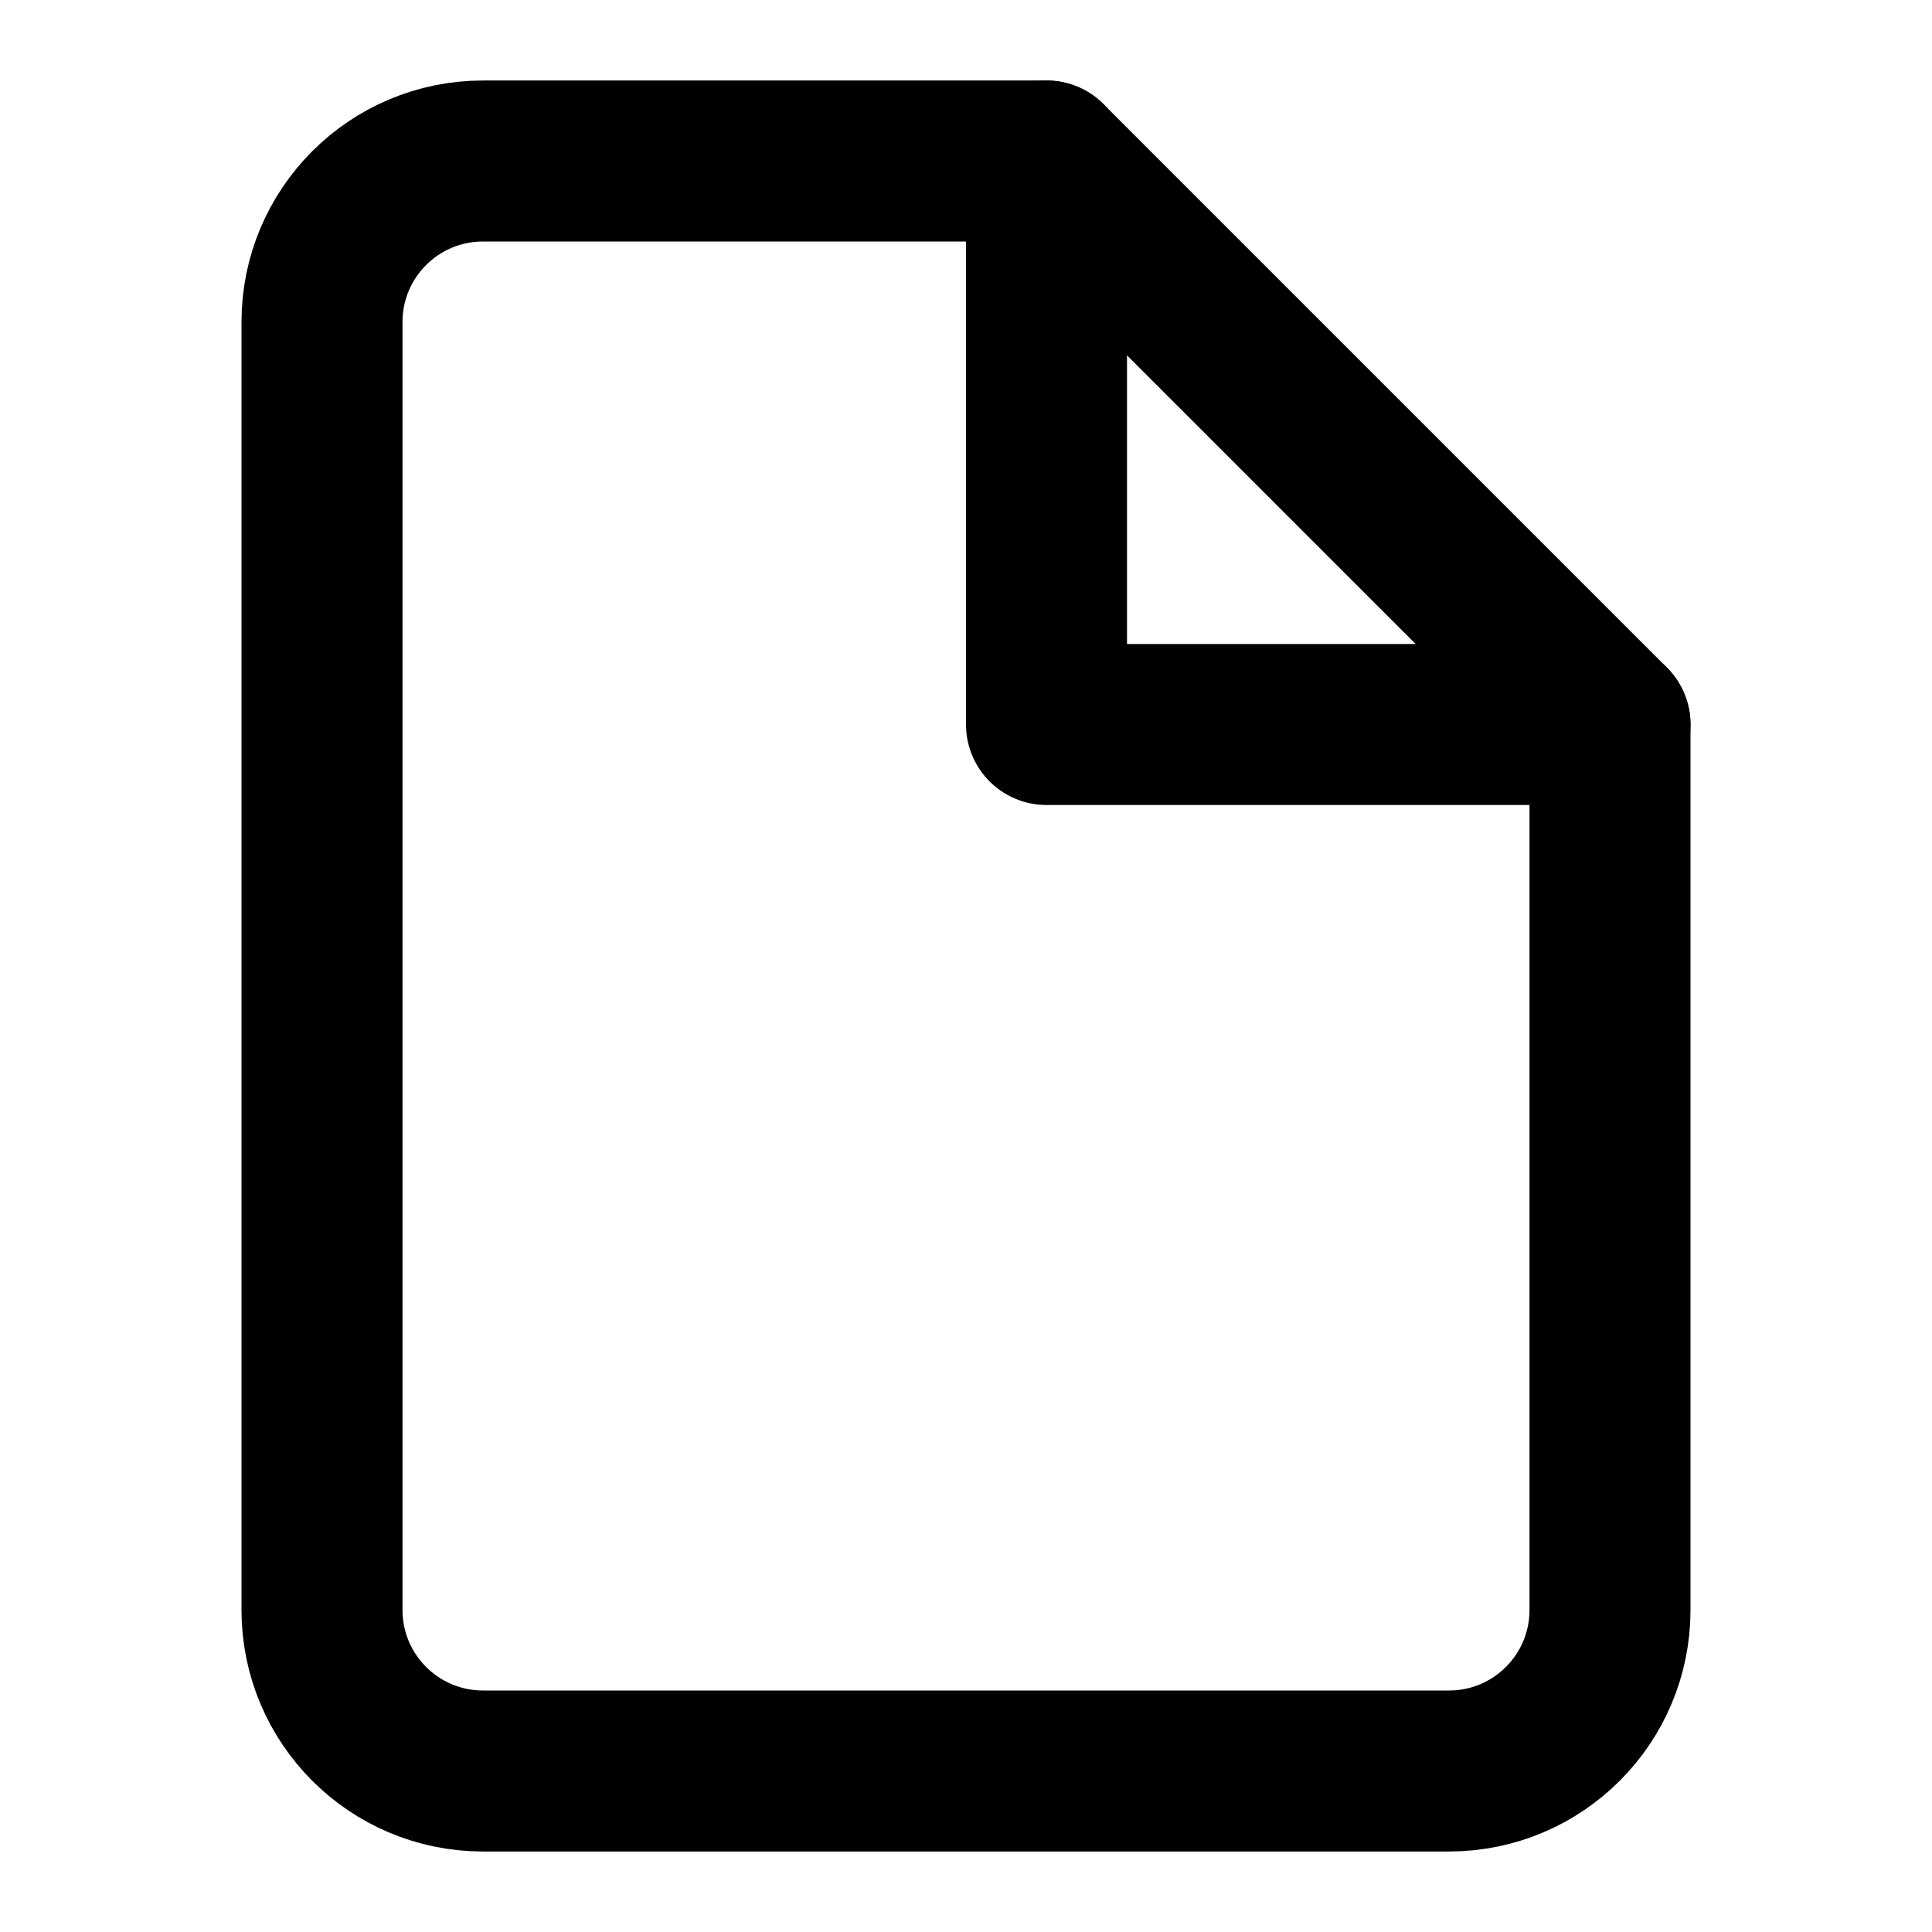
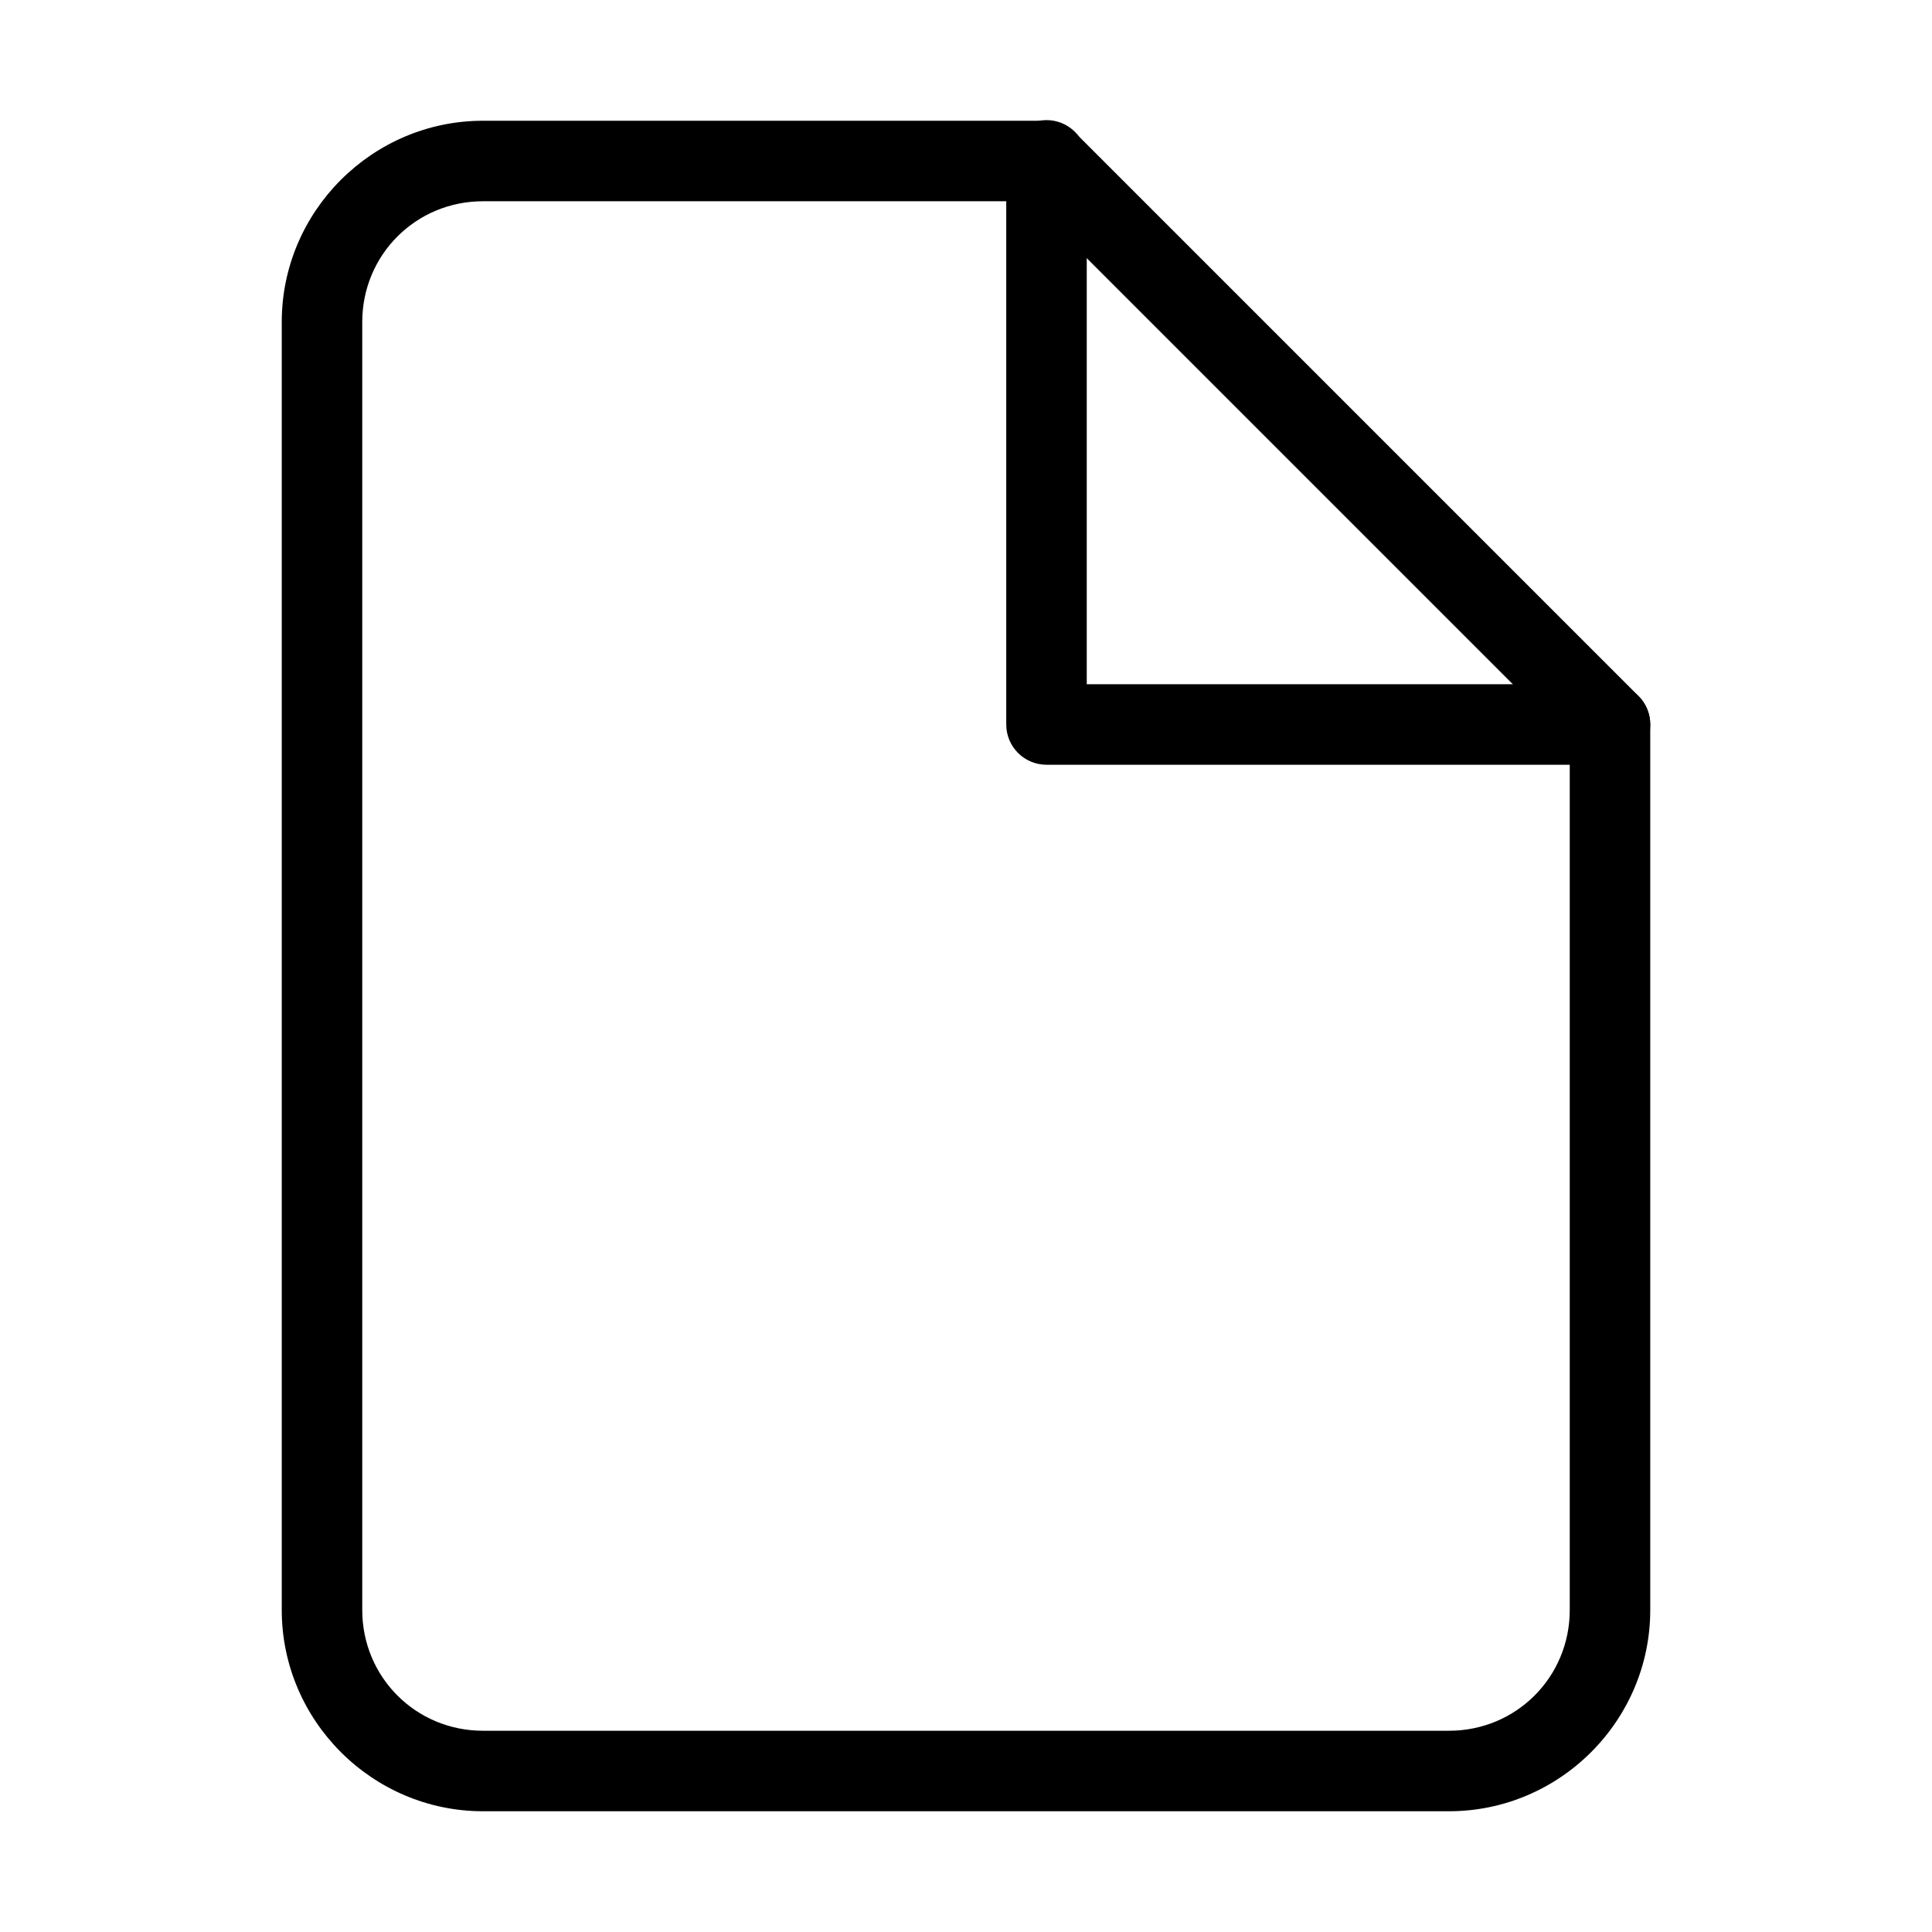
- <svg xmlns="http://www.w3.org/2000/svg" width="24" height="24" viewBox="0 0 24 24" fill="none" stroke="#000" stroke-width="2" stroke-linecap="round" stroke-linejoin="round">
-   <path d="M13 2H6a2 2 0 0 0-2 2v16a2 2 0 0 0 2 2h12a2 2 0 0 0 2-2V9z" />
-   <polyline points="13 2 13 9 20 9" />
+ <svg xmlns="http://www.w3.org/2000/svg" width="24" height="24" viewBox="0 0 24 24" fill="none" stroke="#000" stroke-width="1" stroke-linecap="round" stroke-linejoin="round" version="1.1" id="svg6">
+   <defs id="defs10" />
+   <path style="color:#000000;font-style:normal;font-variant:normal;font-weight:normal;font-stretch:normal;font-size:medium;line-height:normal;font-family:sans-serif;font-variant-ligatures:normal;font-variant-position:normal;font-variant-caps:normal;font-variant-numeric:normal;font-variant-alternates:normal;font-feature-settings:normal;text-indent:0;text-align:start;text-decoration:none;text-decoration-line:none;text-decoration-style:solid;text-decoration-color:#000000;letter-spacing:normal;word-spacing:normal;text-transform:none;writing-mode:lr-tb;direction:ltr;text-orientation:mixed;dominant-baseline:auto;baseline-shift:baseline;text-anchor:start;white-space:normal;shape-padding:0;clip-rule:nonzero;display:inline;overflow:visible;visibility:visible;opacity:1;isolation:auto;mix-blend-mode:normal;color-interpolation:sRGB;color-interpolation-filters:linearRGB;solid-color:#000000;solid-opacity:1;vector-effect:none;fill:#000000;fill-opacity:1;fill-rule:nonzero;stroke:none;stroke-width:1;stroke-linecap:butt;stroke-linejoin:miter;stroke-miterlimit:4;stroke-dasharray:none;stroke-dashoffset:0;stroke-opacity:1;color-rendering:auto;image-rendering:auto;shape-rendering:auto;text-rendering:auto;enable-background:accumulate" d="M 6,1.5 C 4.625,1.5 3.5,2.625 3.5,4 v 16 c 0,1.375 1.125,2.5 2.5,2.5 h 12 c 1.375,0 2.5,-1.125 2.5,-2.5 V 9 A 0.5,0.5 0 0 0 20.354,8.646 l -7,-7 A 0.5,0.5 0 0 0 13,1.5 Z m 0,1 h 6.793 L 19.5,9.207 V 20 c 0,0.834 -0.666,1.5 -1.5,1.5 H 6 C 5.166,21.5 4.5,20.834 4.5,20 V 4 C 4.5,3.166 5.166,2.5 6,2.5 Z" id="path2" />
+   <path style="color:#000000;font-style:normal;font-variant:normal;font-weight:normal;font-stretch:normal;font-size:medium;line-height:normal;font-family:sans-serif;font-variant-ligatures:normal;font-variant-position:normal;font-variant-caps:normal;font-variant-numeric:normal;font-variant-alternates:normal;font-feature-settings:normal;text-indent:0;text-align:start;text-decoration:none;text-decoration-line:none;text-decoration-style:solid;text-decoration-color:#000000;letter-spacing:normal;word-spacing:normal;text-transform:none;writing-mode:lr-tb;direction:ltr;text-orientation:mixed;dominant-baseline:auto;baseline-shift:baseline;text-anchor:start;white-space:normal;shape-padding:0;clip-rule:nonzero;display:inline;overflow:visible;visibility:visible;opacity:1;isolation:auto;mix-blend-mode:normal;color-interpolation:sRGB;color-interpolation-filters:linearRGB;solid-color:#000000;solid-opacity:1;vector-effect:none;fill:#000000;fill-opacity:1;fill-rule:nonzero;stroke:none;stroke-width:1;stroke-linecap:butt;stroke-linejoin:miter;stroke-miterlimit:4;stroke-dasharray:none;stroke-dashoffset:0;stroke-opacity:1;color-rendering:auto;image-rendering:auto;shape-rendering:auto;text-rendering:auto;enable-background:accumulate" d="M 12.992,1.492 A 0.5,0.5 0 0 0 12.5,2 V 9 A 0.5,0.5 0 0 0 13,9.5 h 7 a 0.5,0.5 0 1 0 0,-1 H 13.5 V 2 A 0.5,0.5 0 0 0 12.992,1.492 Z" id="polyline4" />
</svg>
